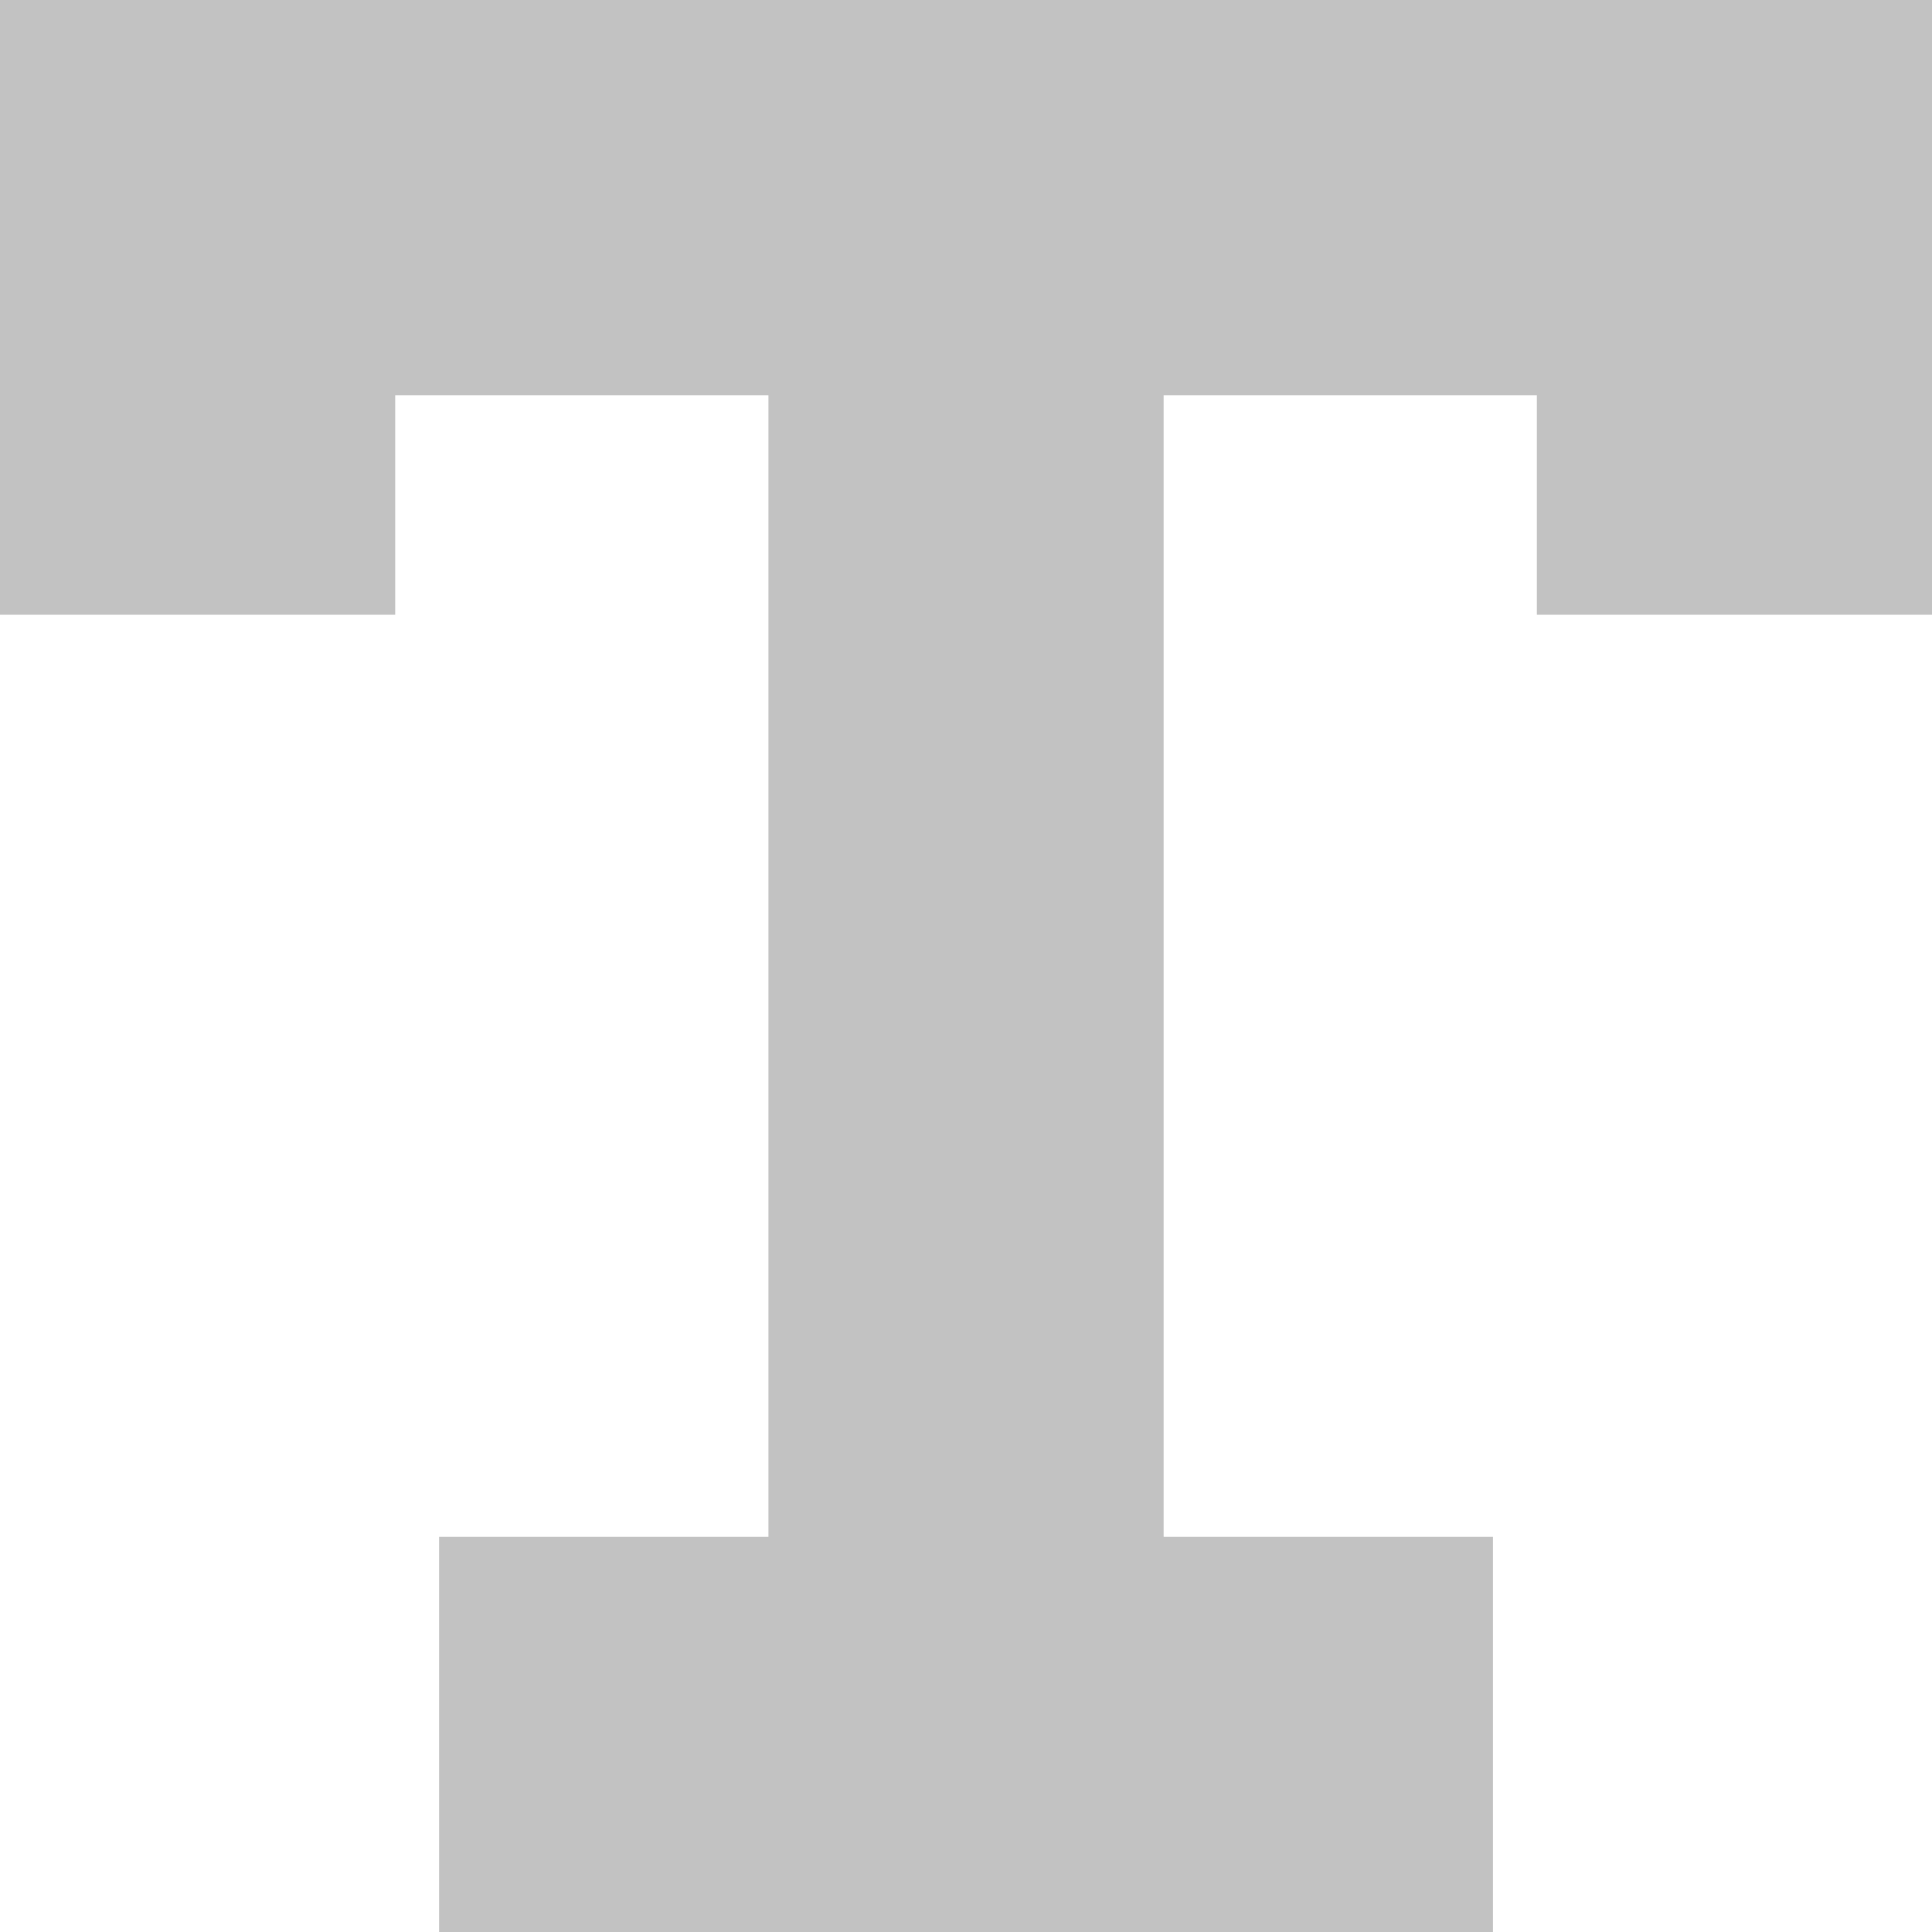
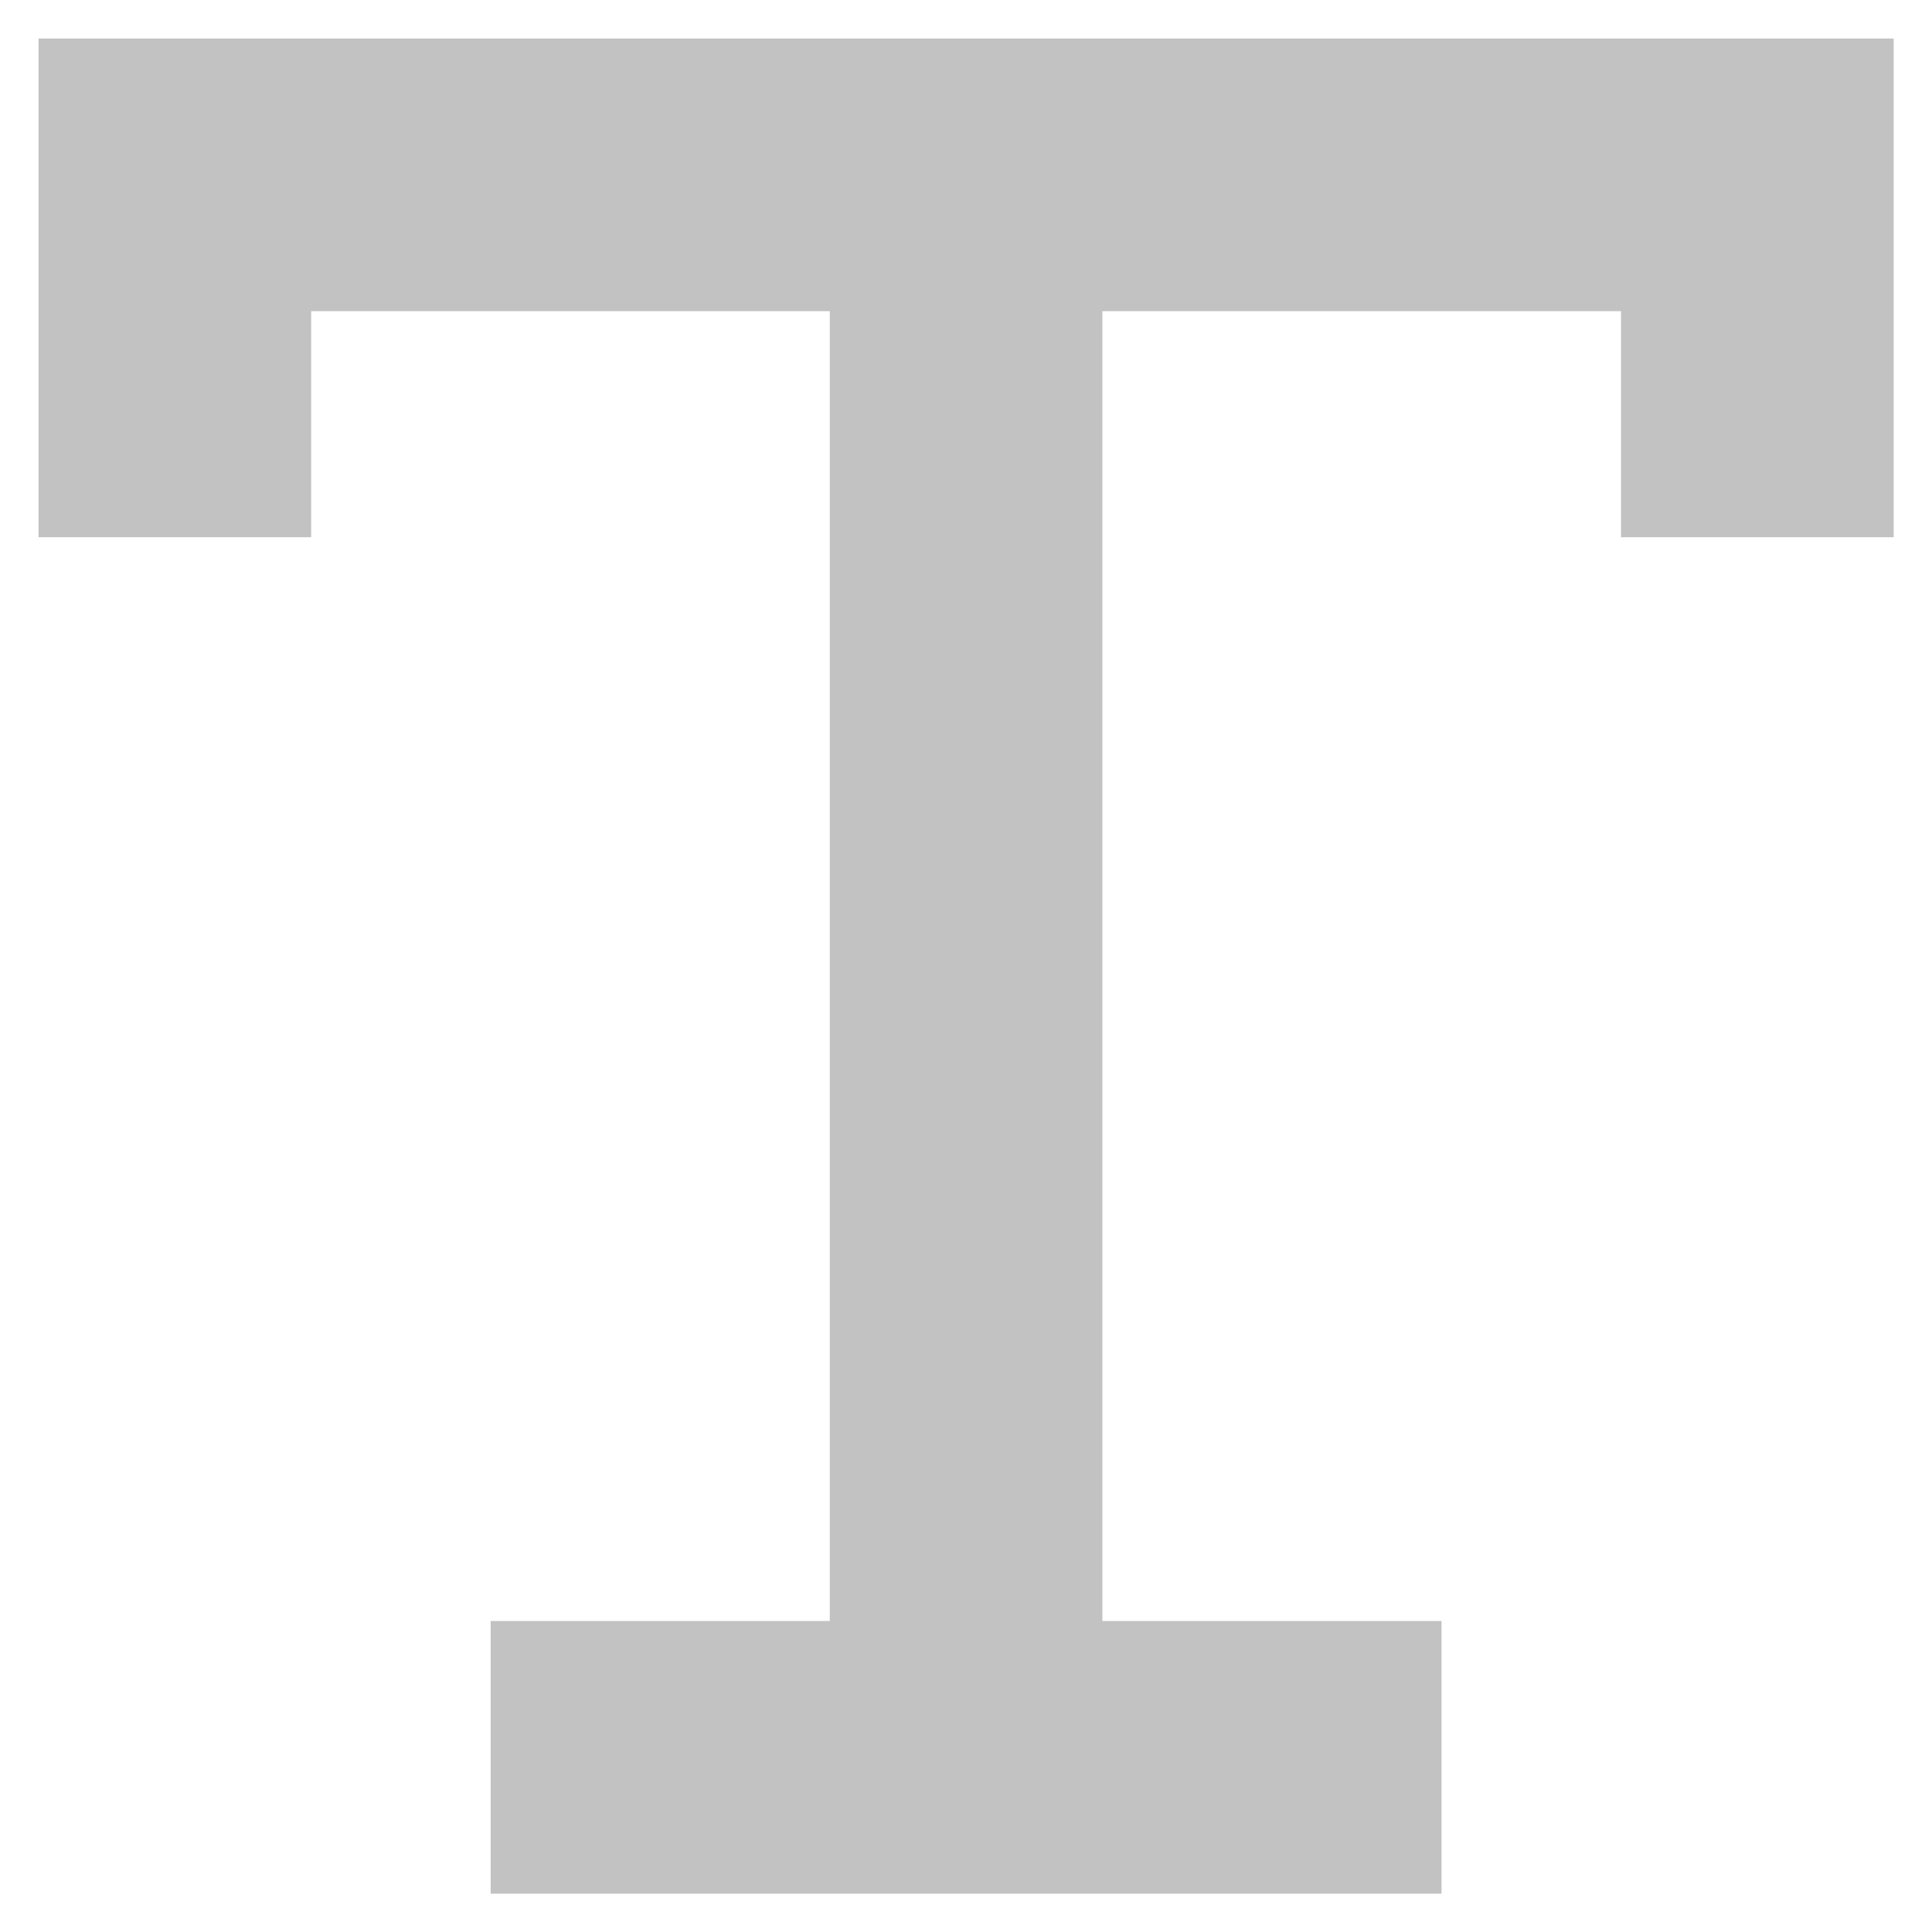
- <svg xmlns="http://www.w3.org/2000/svg" fill="#c2c2c2" width="267.66" height="267.66" viewBox="0 0 5.353 5.353" stroke="#c2c2c2" stroke-width="1.6" version="1.1" id="svg1">
+ <svg xmlns="http://www.w3.org/2000/svg" fill="#c2c2c2" width="115.411" height="115.411" viewBox="0 0 2.308 2.308" stroke="#c2c2c2" stroke-width="1.6" version="1.1" id="svg1">
  <defs id="defs1" />
  <g id="SVGRepo_bgCarrier" stroke-width="0" transform="translate(-5.323399,-5.323399)" />
  <g id="SVGRepo_tracerCarrier" stroke-linecap="round" stroke-linejoin="round" transform="translate(-5.323399,-5.323399)" />
-   <g id="SVGRepo_iconCarrier" transform="matrix(0.3041592,0,0,0.3041592,0.2433274,0.2433274)">
-     <path d="M 0,0 H 16 V 4 H 14 V 2 H 9 v 12 h 3 v 2 H 4 V 14 H 7 V 2 H 2 V 4 H 0 V 2 Z" fill-rule="evenodd" id="path1" />
+   <g id="SVGRepo_iconCarrier" transform="matrix(0.135033,0,0,0.135033,0.07384282,0.07384282)" style="stroke-width:0.412;stroke-dasharray:none">
+     <path d="M 0,0 H 16 V 4 H 14 V 2 H 9 v 12 h 3 v 2 H 4 V 14 H 7 V 2 H 2 V 4 H 0 V 2 Z" fill-rule="evenodd" id="path1" style="stroke-width:0.412;stroke-dasharray:none" />
  </g>
</svg>
